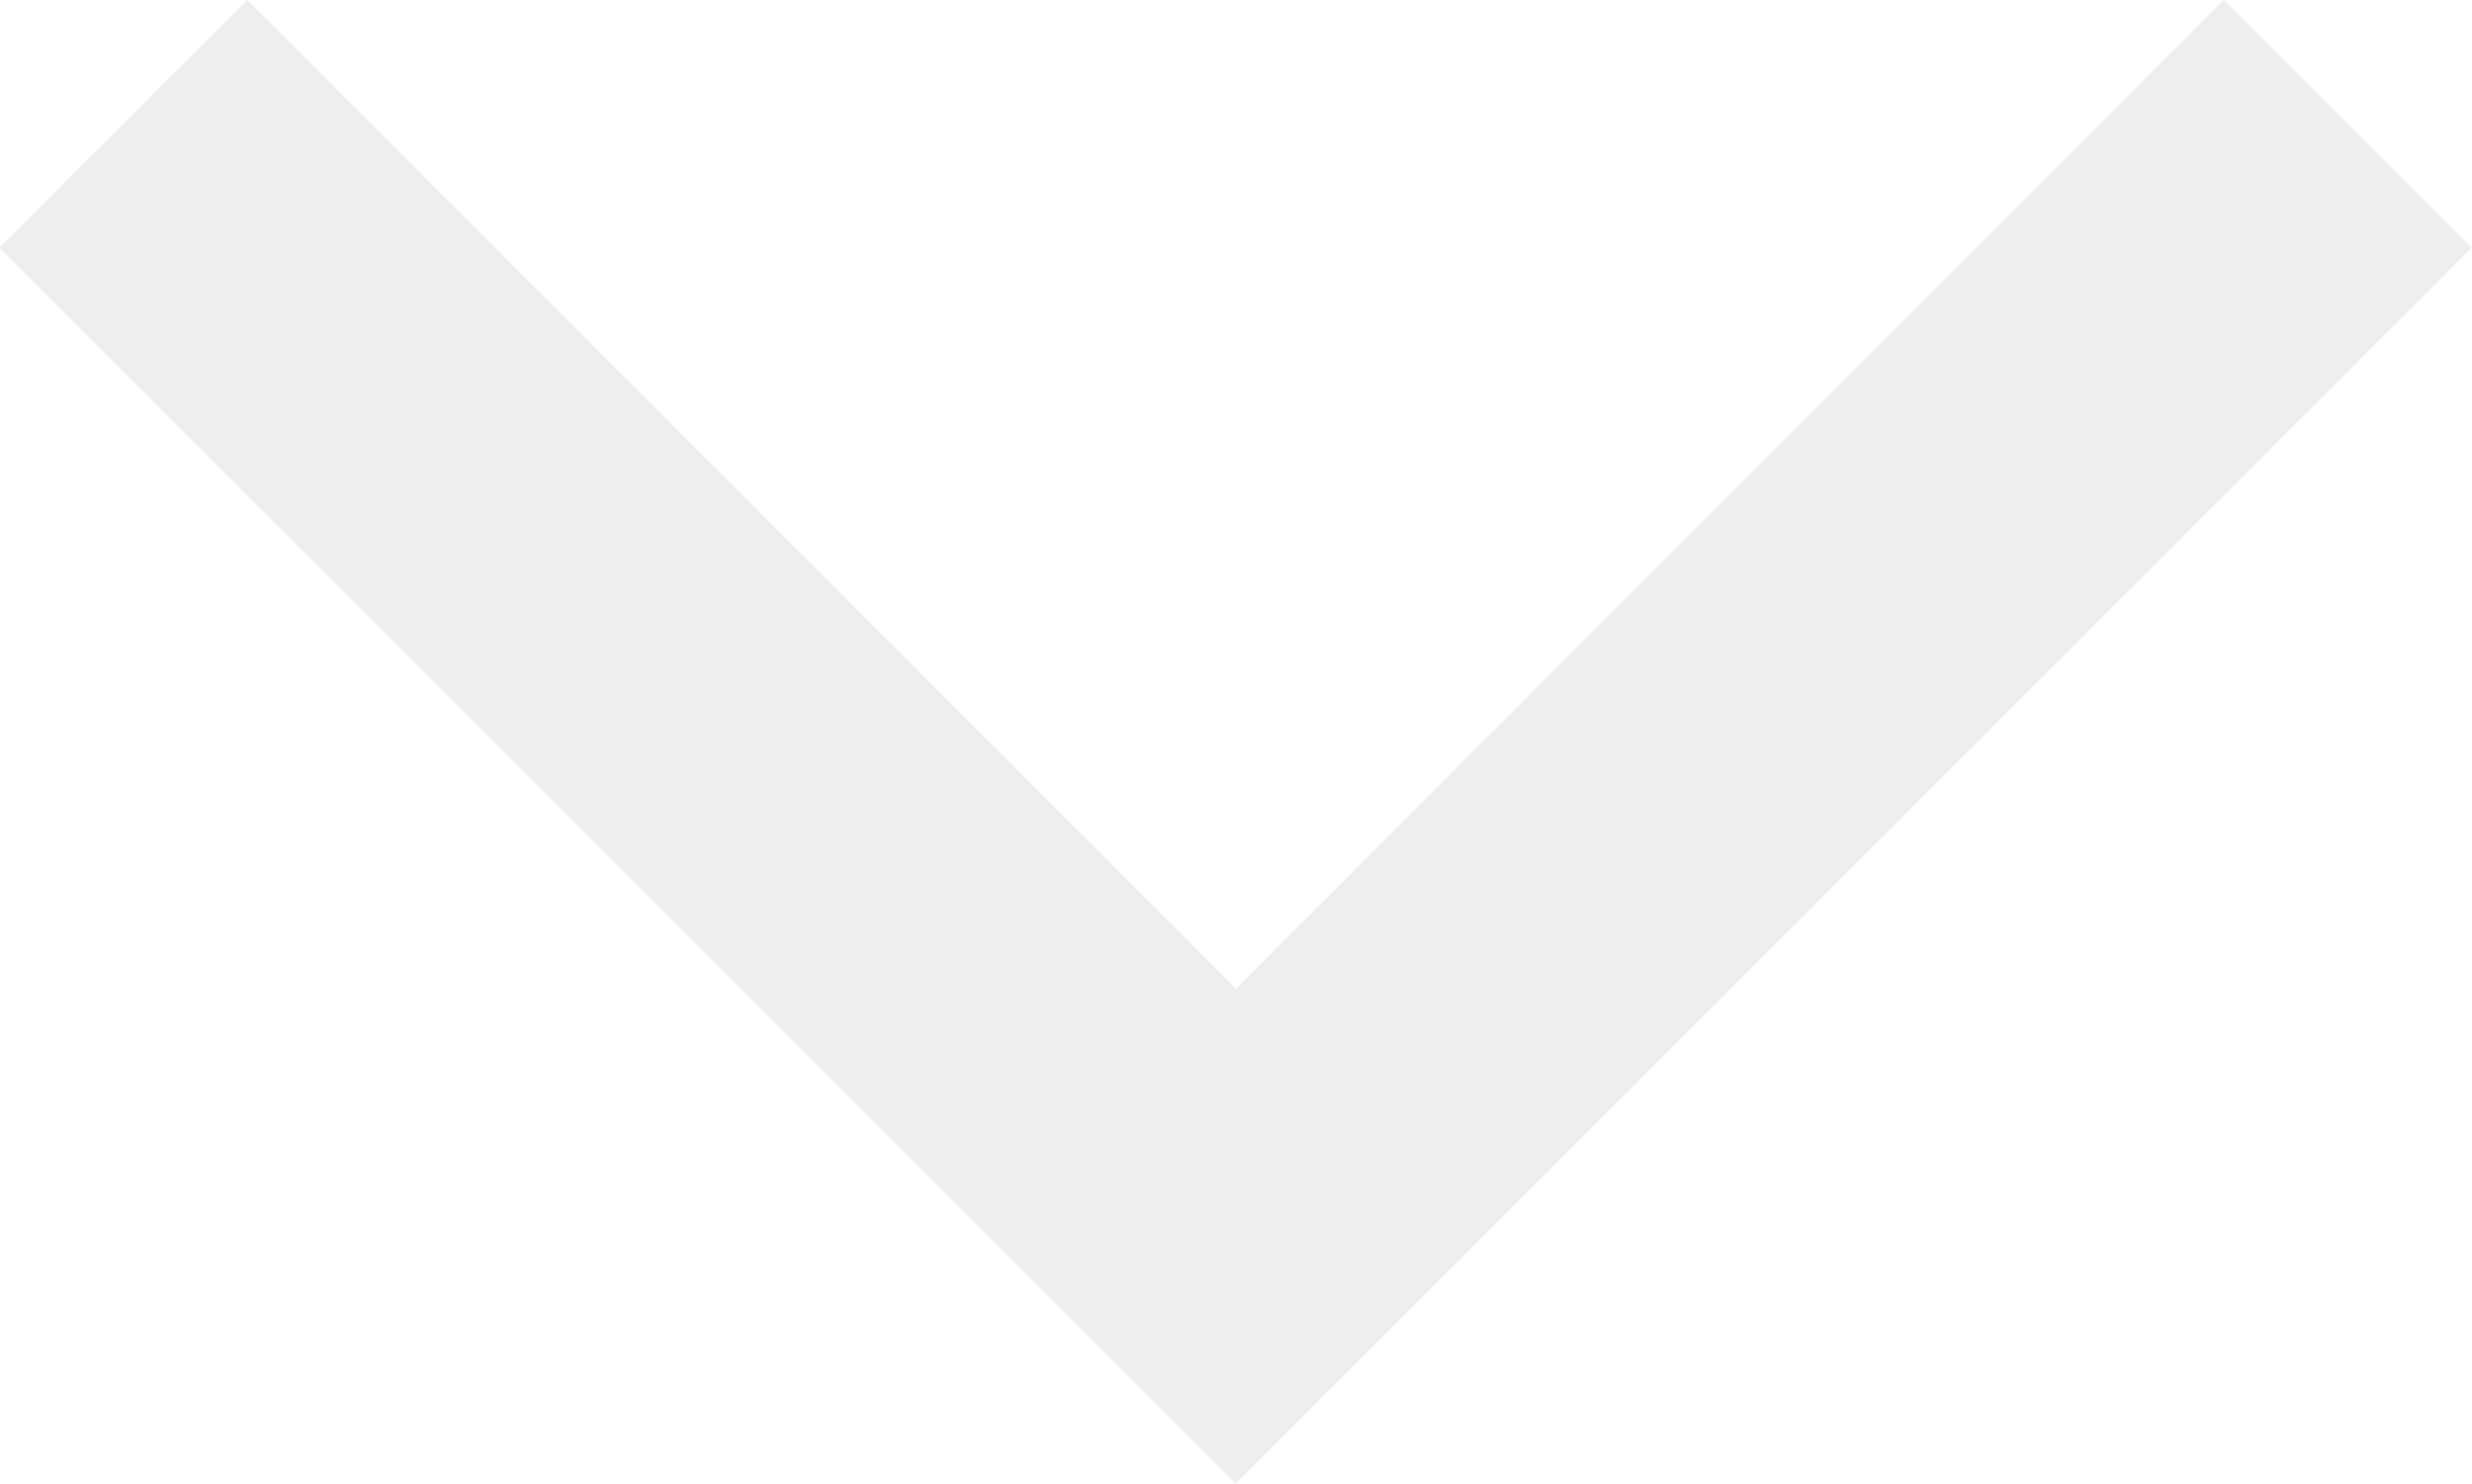
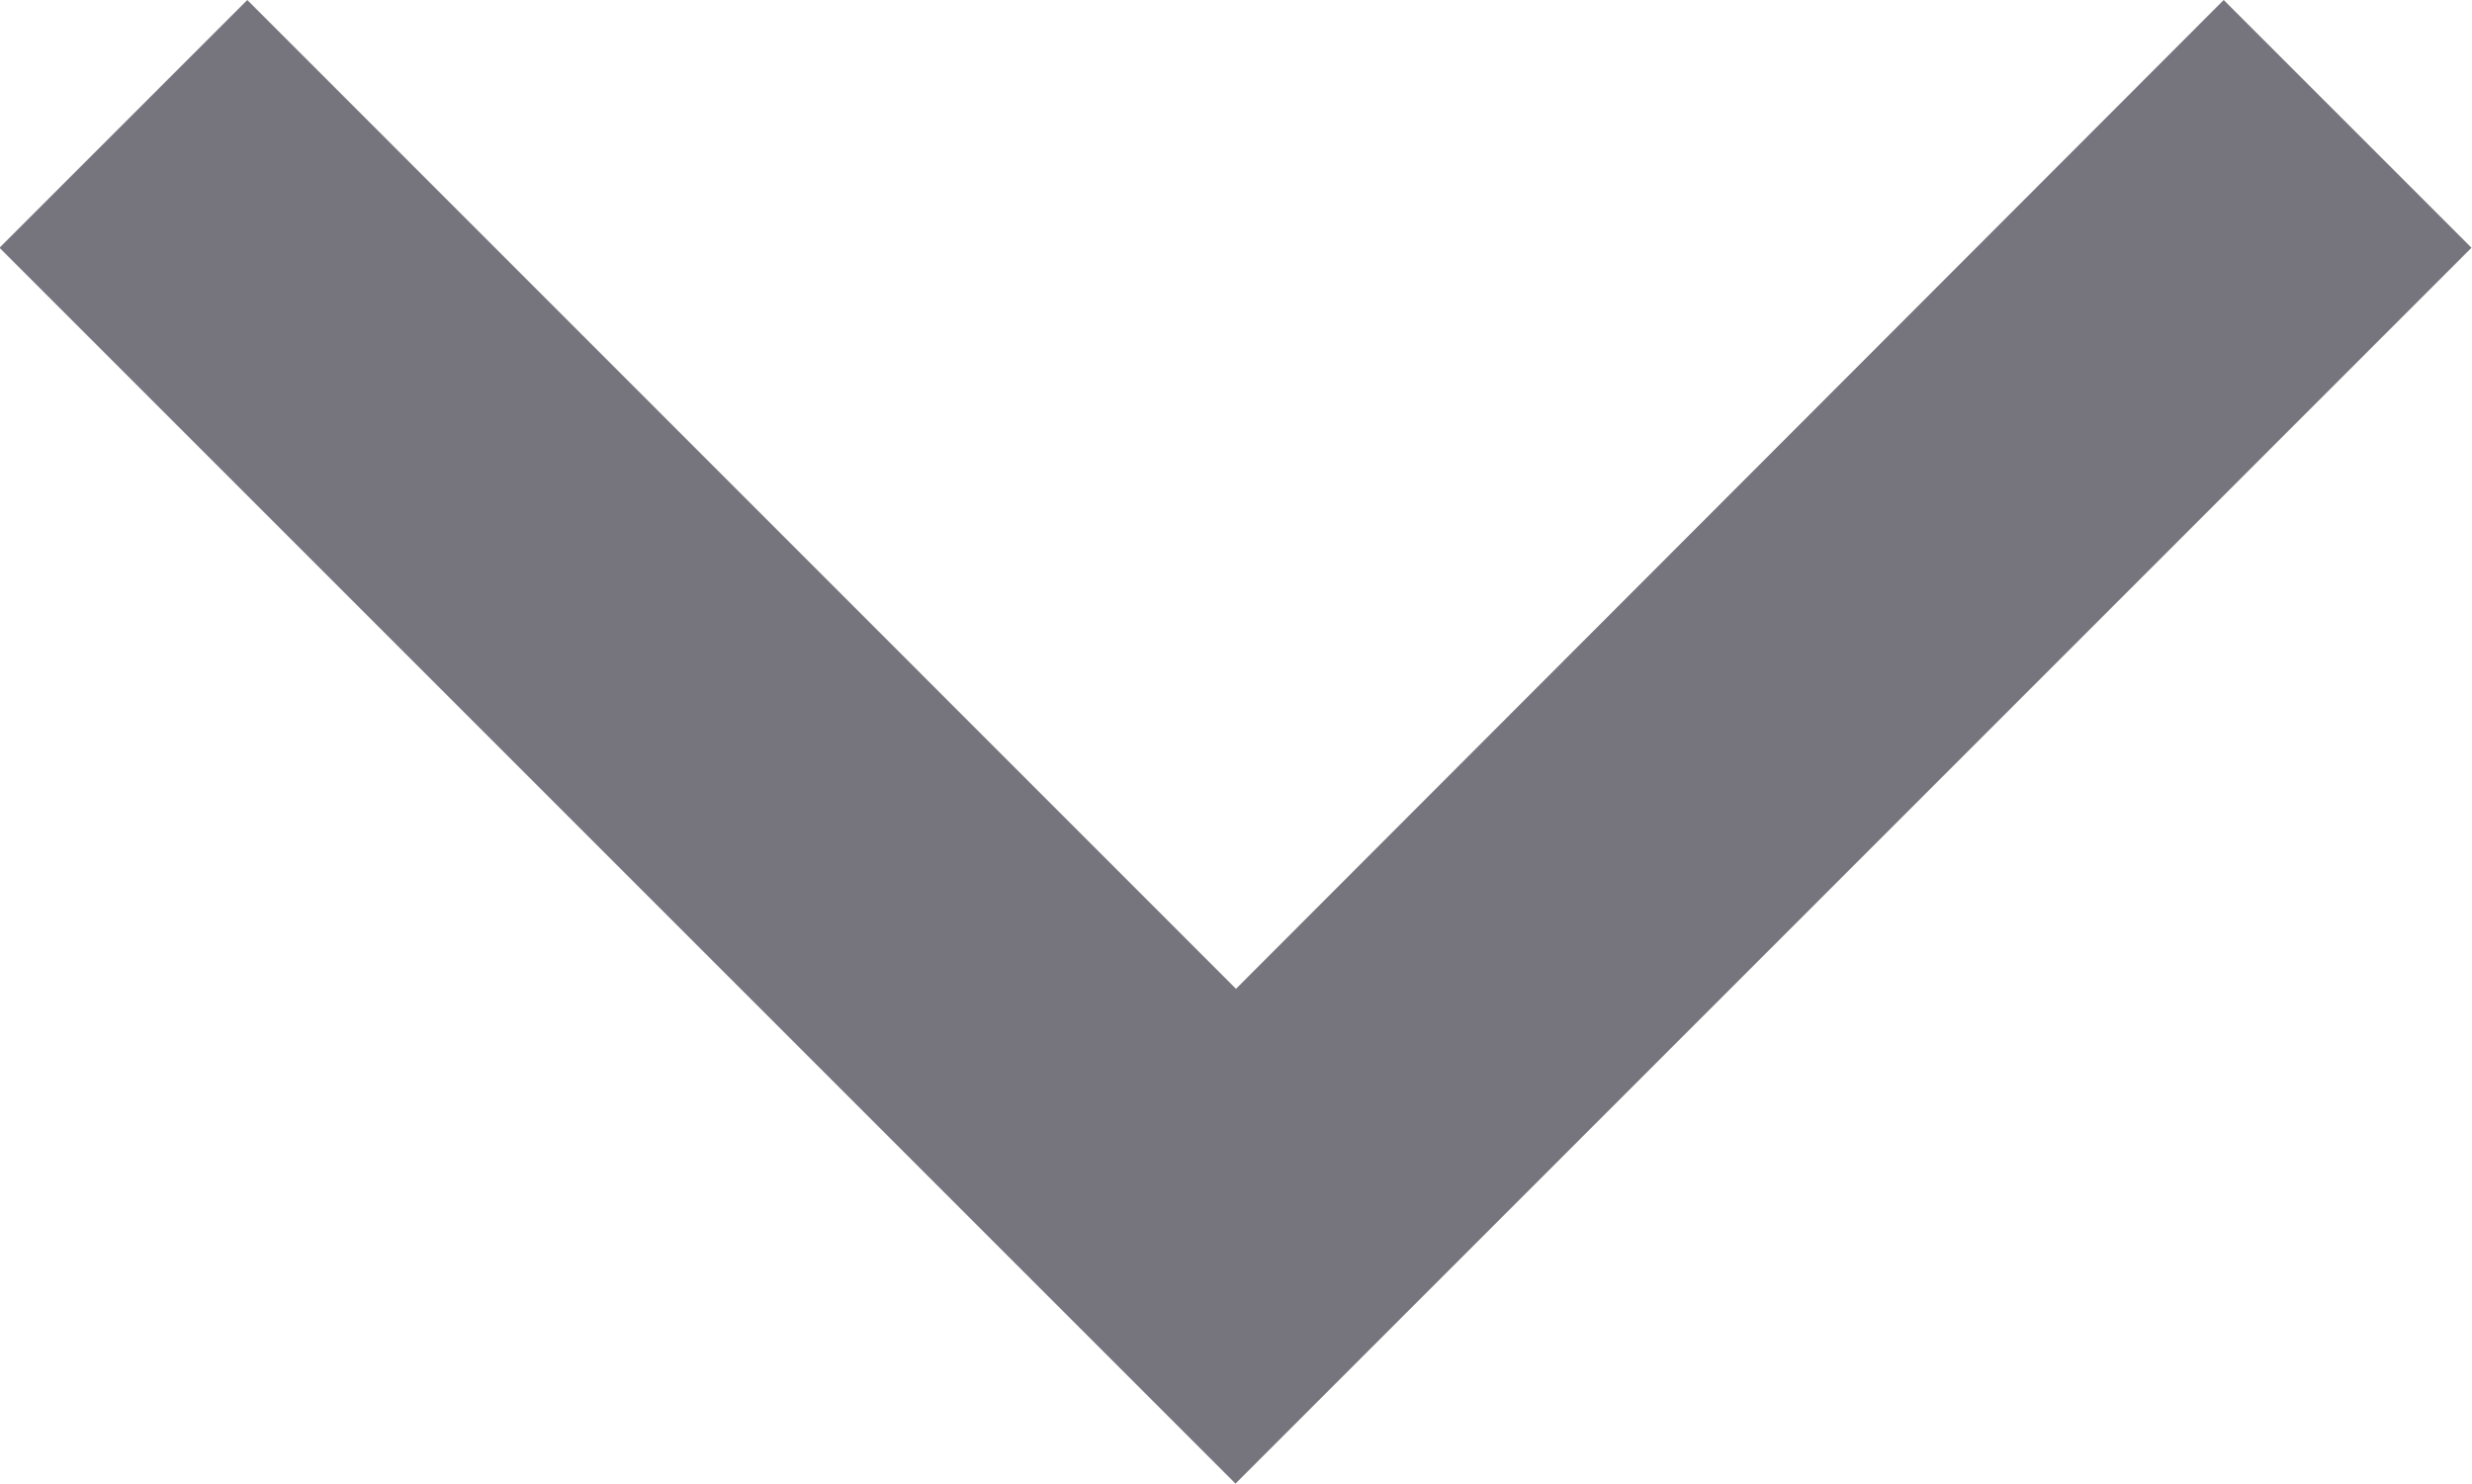
<svg xmlns="http://www.w3.org/2000/svg" width="9.976" height="5.986" viewBox="0 0 9.976 5.986">
  <g id="그룹_1447" data-name="그룹 1447" transform="translate(-185.125 -69.691)">
    <g id="chevron-down" transform="translate(185.125 69.691)">
-       <path id="chevron-down-2" data-name="chevron-down" d="M5.927,7.757l-1,1,4.988,4.988,4.988-4.988-1-1L9.917,11.748Z" transform="translate(-4.929 -7.757)" fill="#eeeeee" />
+       <path id="chevron-down-2" data-name="chevron-down" d="M5.927,7.757l-1,1,4.988,4.988,4.988-4.988-1-1L9.917,11.748Z" transform="translate(-4.929 -7.757)" fill="#76747c" />
    </g>
  </g>
</svg>
